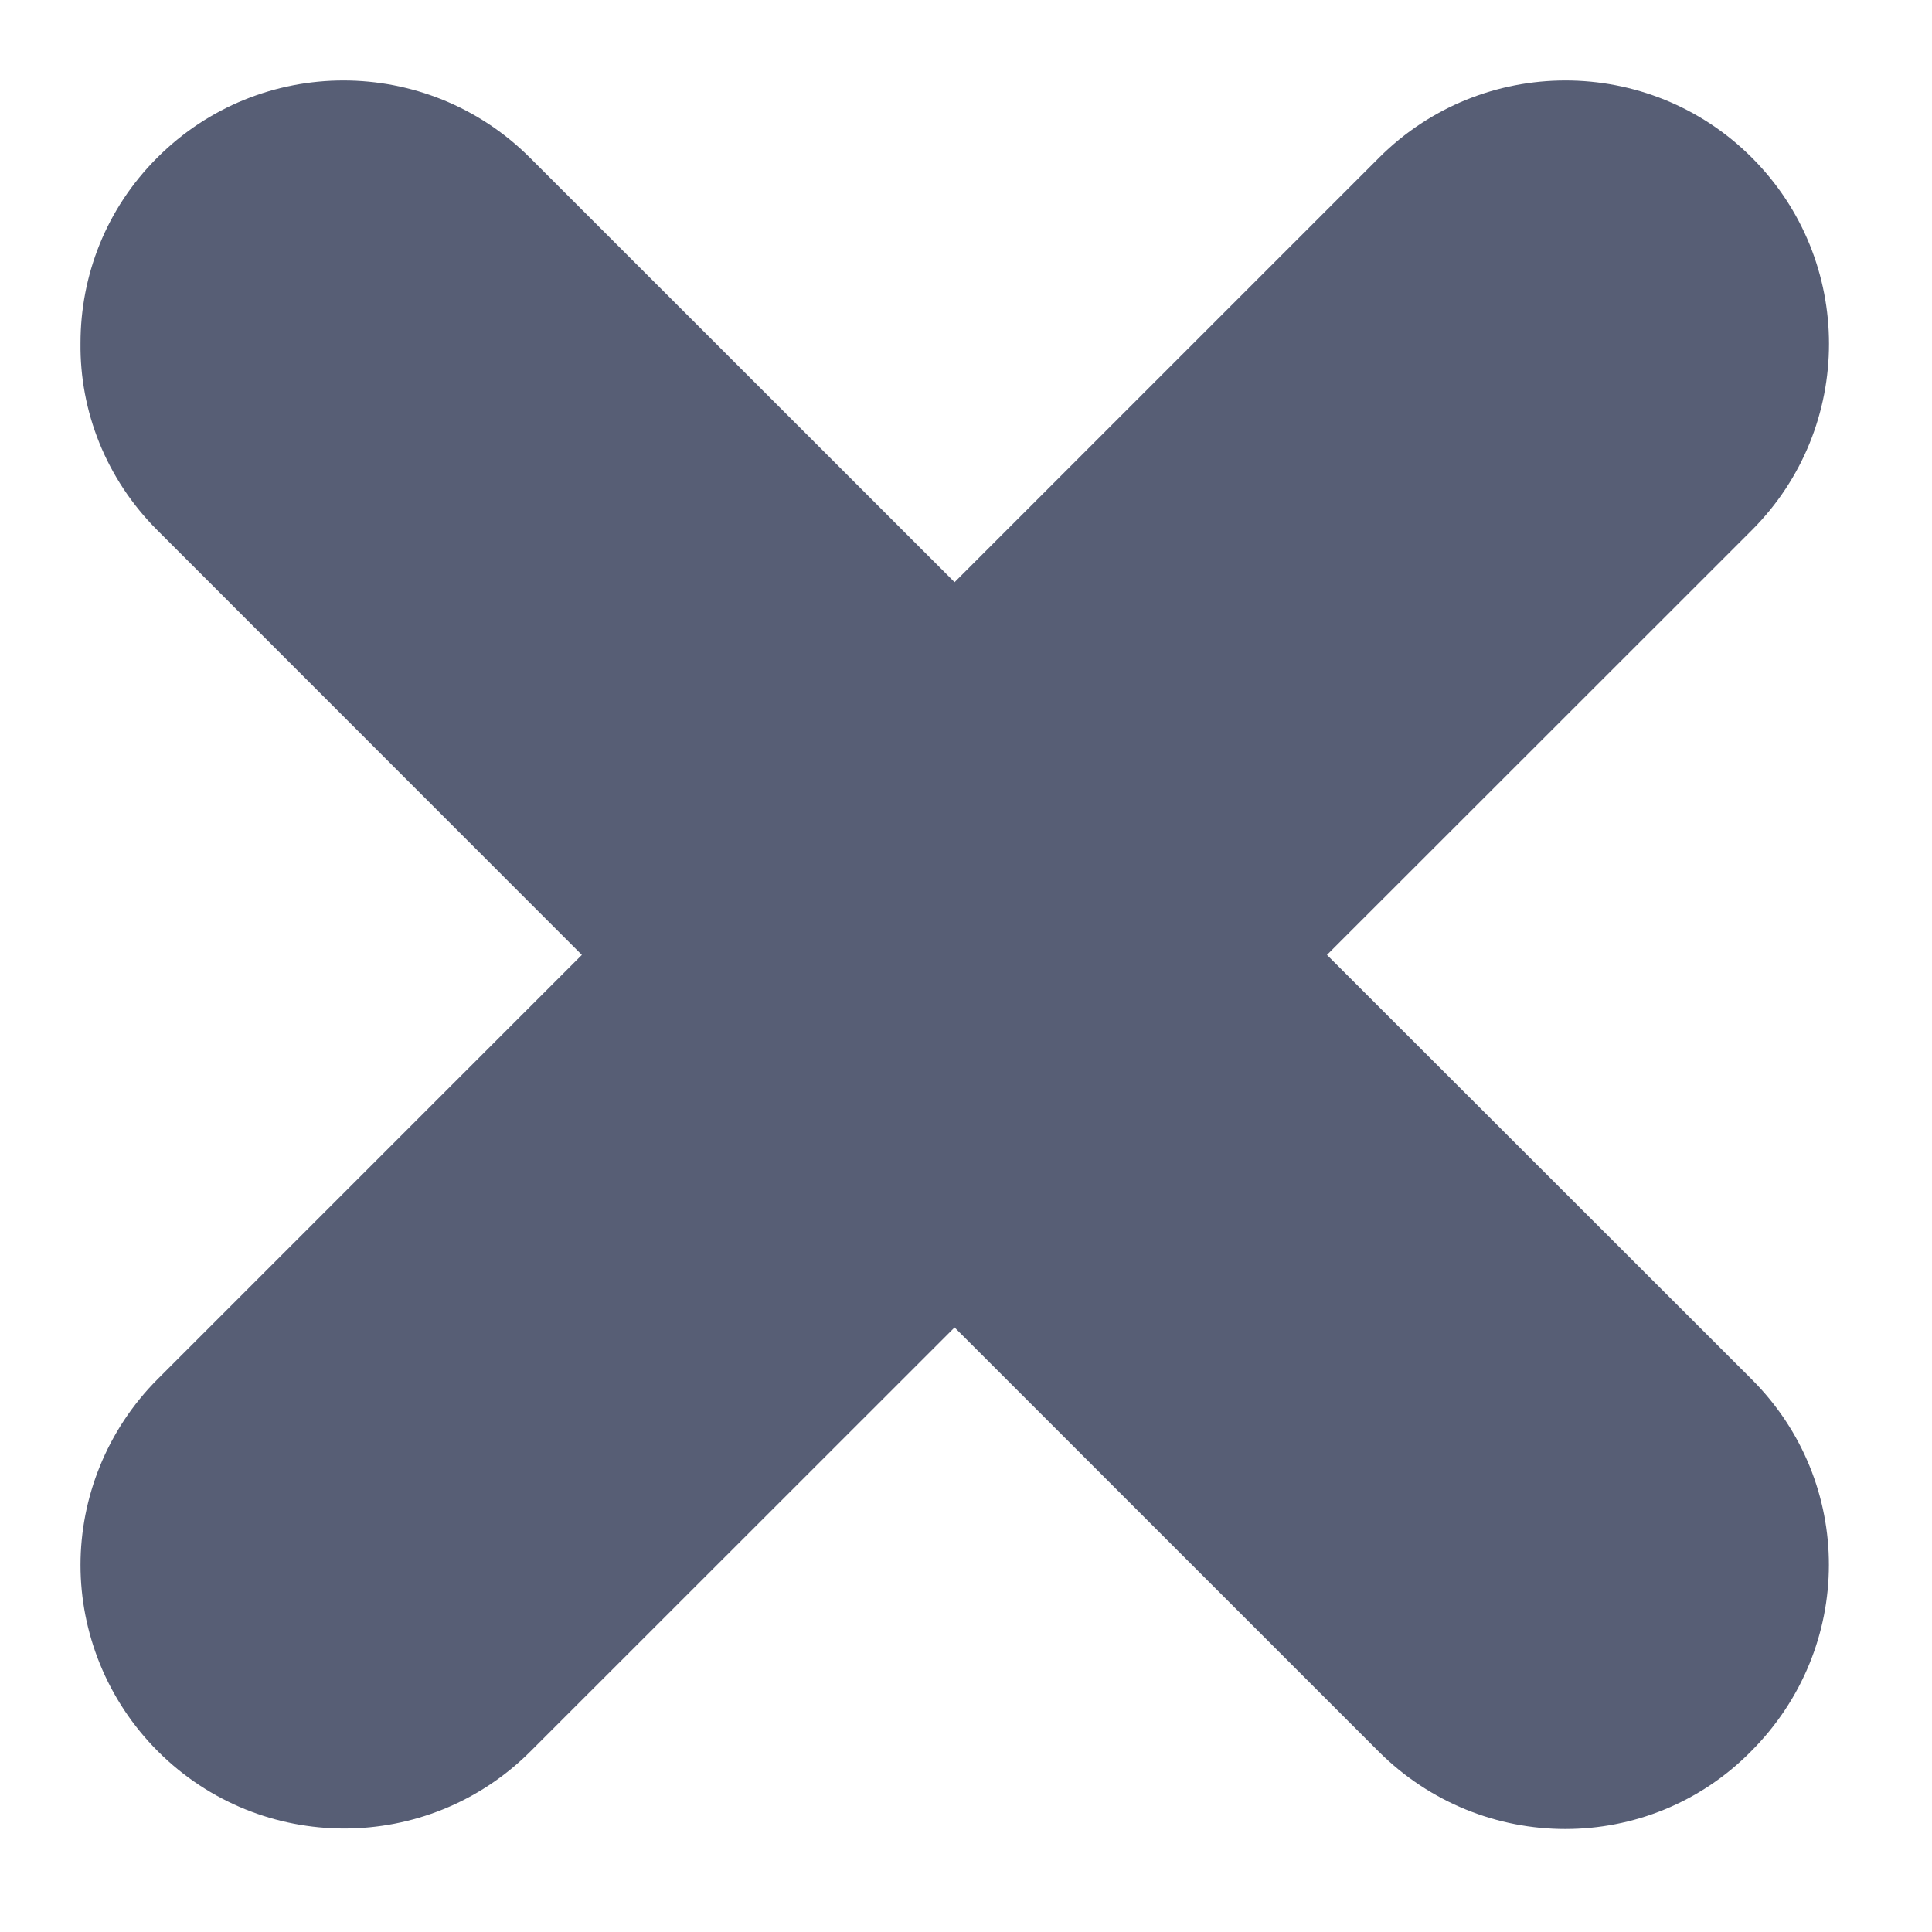
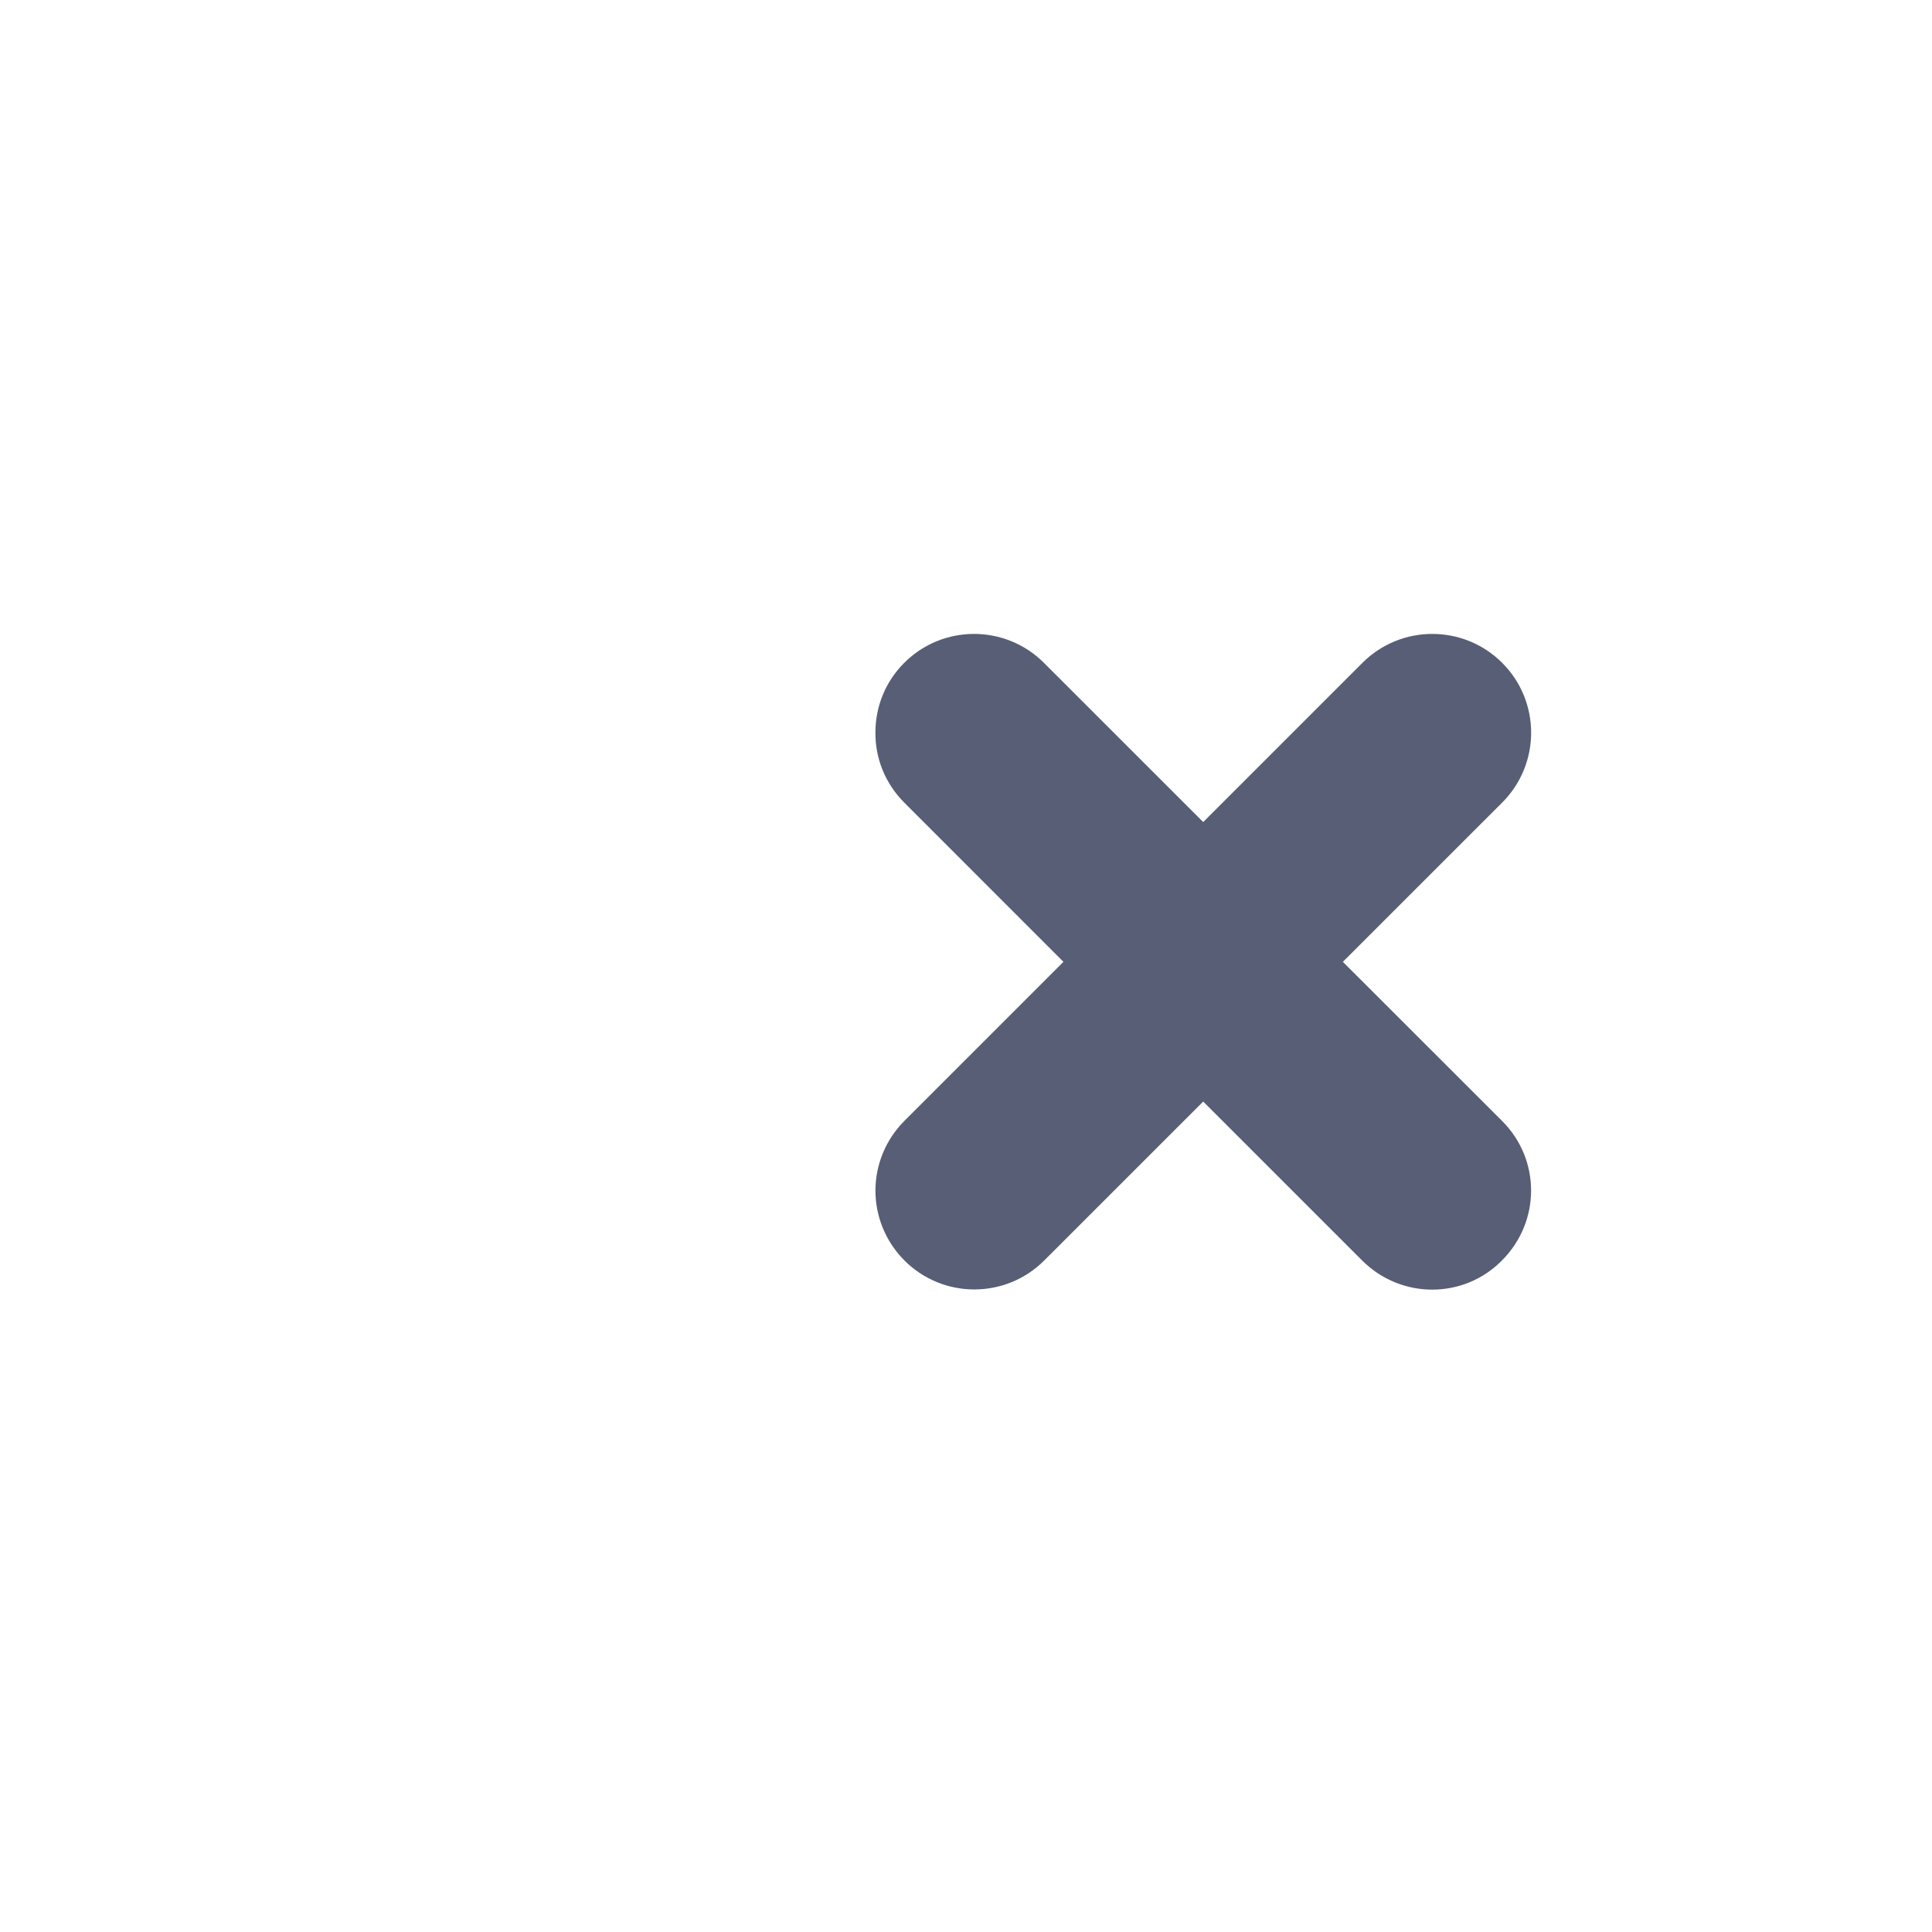
- <svg xmlns="http://www.w3.org/2000/svg" width="12px" height="12px" viewBox="0 0 12 12" version="1.1">
+ <svg xmlns="http://www.w3.org/2000/svg" width="32px" height="32px" viewBox="-14 -10 32 32" version="1.1">
  <defs />
  <g id="delete-x" stroke="none" stroke-width="1" fill="none" fill-rule="evenodd">
    <path d="M10.876,10.878 C10.242,11.521 9.205,11.521 8.562,10.878 L5.929,8.245 L3.295,10.878 C2.656,11.517 1.62,11.517 0.981,10.878 C0.662,10.559 0.5,10.137 0.5,9.721 C0.5,9.304 0.662,8.883 0.981,8.564 L3.614,5.931 L0.977,3.293 C0.657,2.973 0.495,2.552 0.5,2.131 C0.5,1.714 0.657,1.298 0.977,0.979 C1.615,0.34 2.651,0.34 3.291,0.979 L5.929,3.616 L8.566,0.979 C9.205,0.34 10.242,0.34 10.881,0.979 C11.52,1.617 11.52,2.654 10.881,3.293 L8.242,5.931 L10.881,8.568 C11.52,9.207 11.52,10.234 10.876,10.878" id="Fill-1" fill="#575E75" />
  </g>
</svg>
